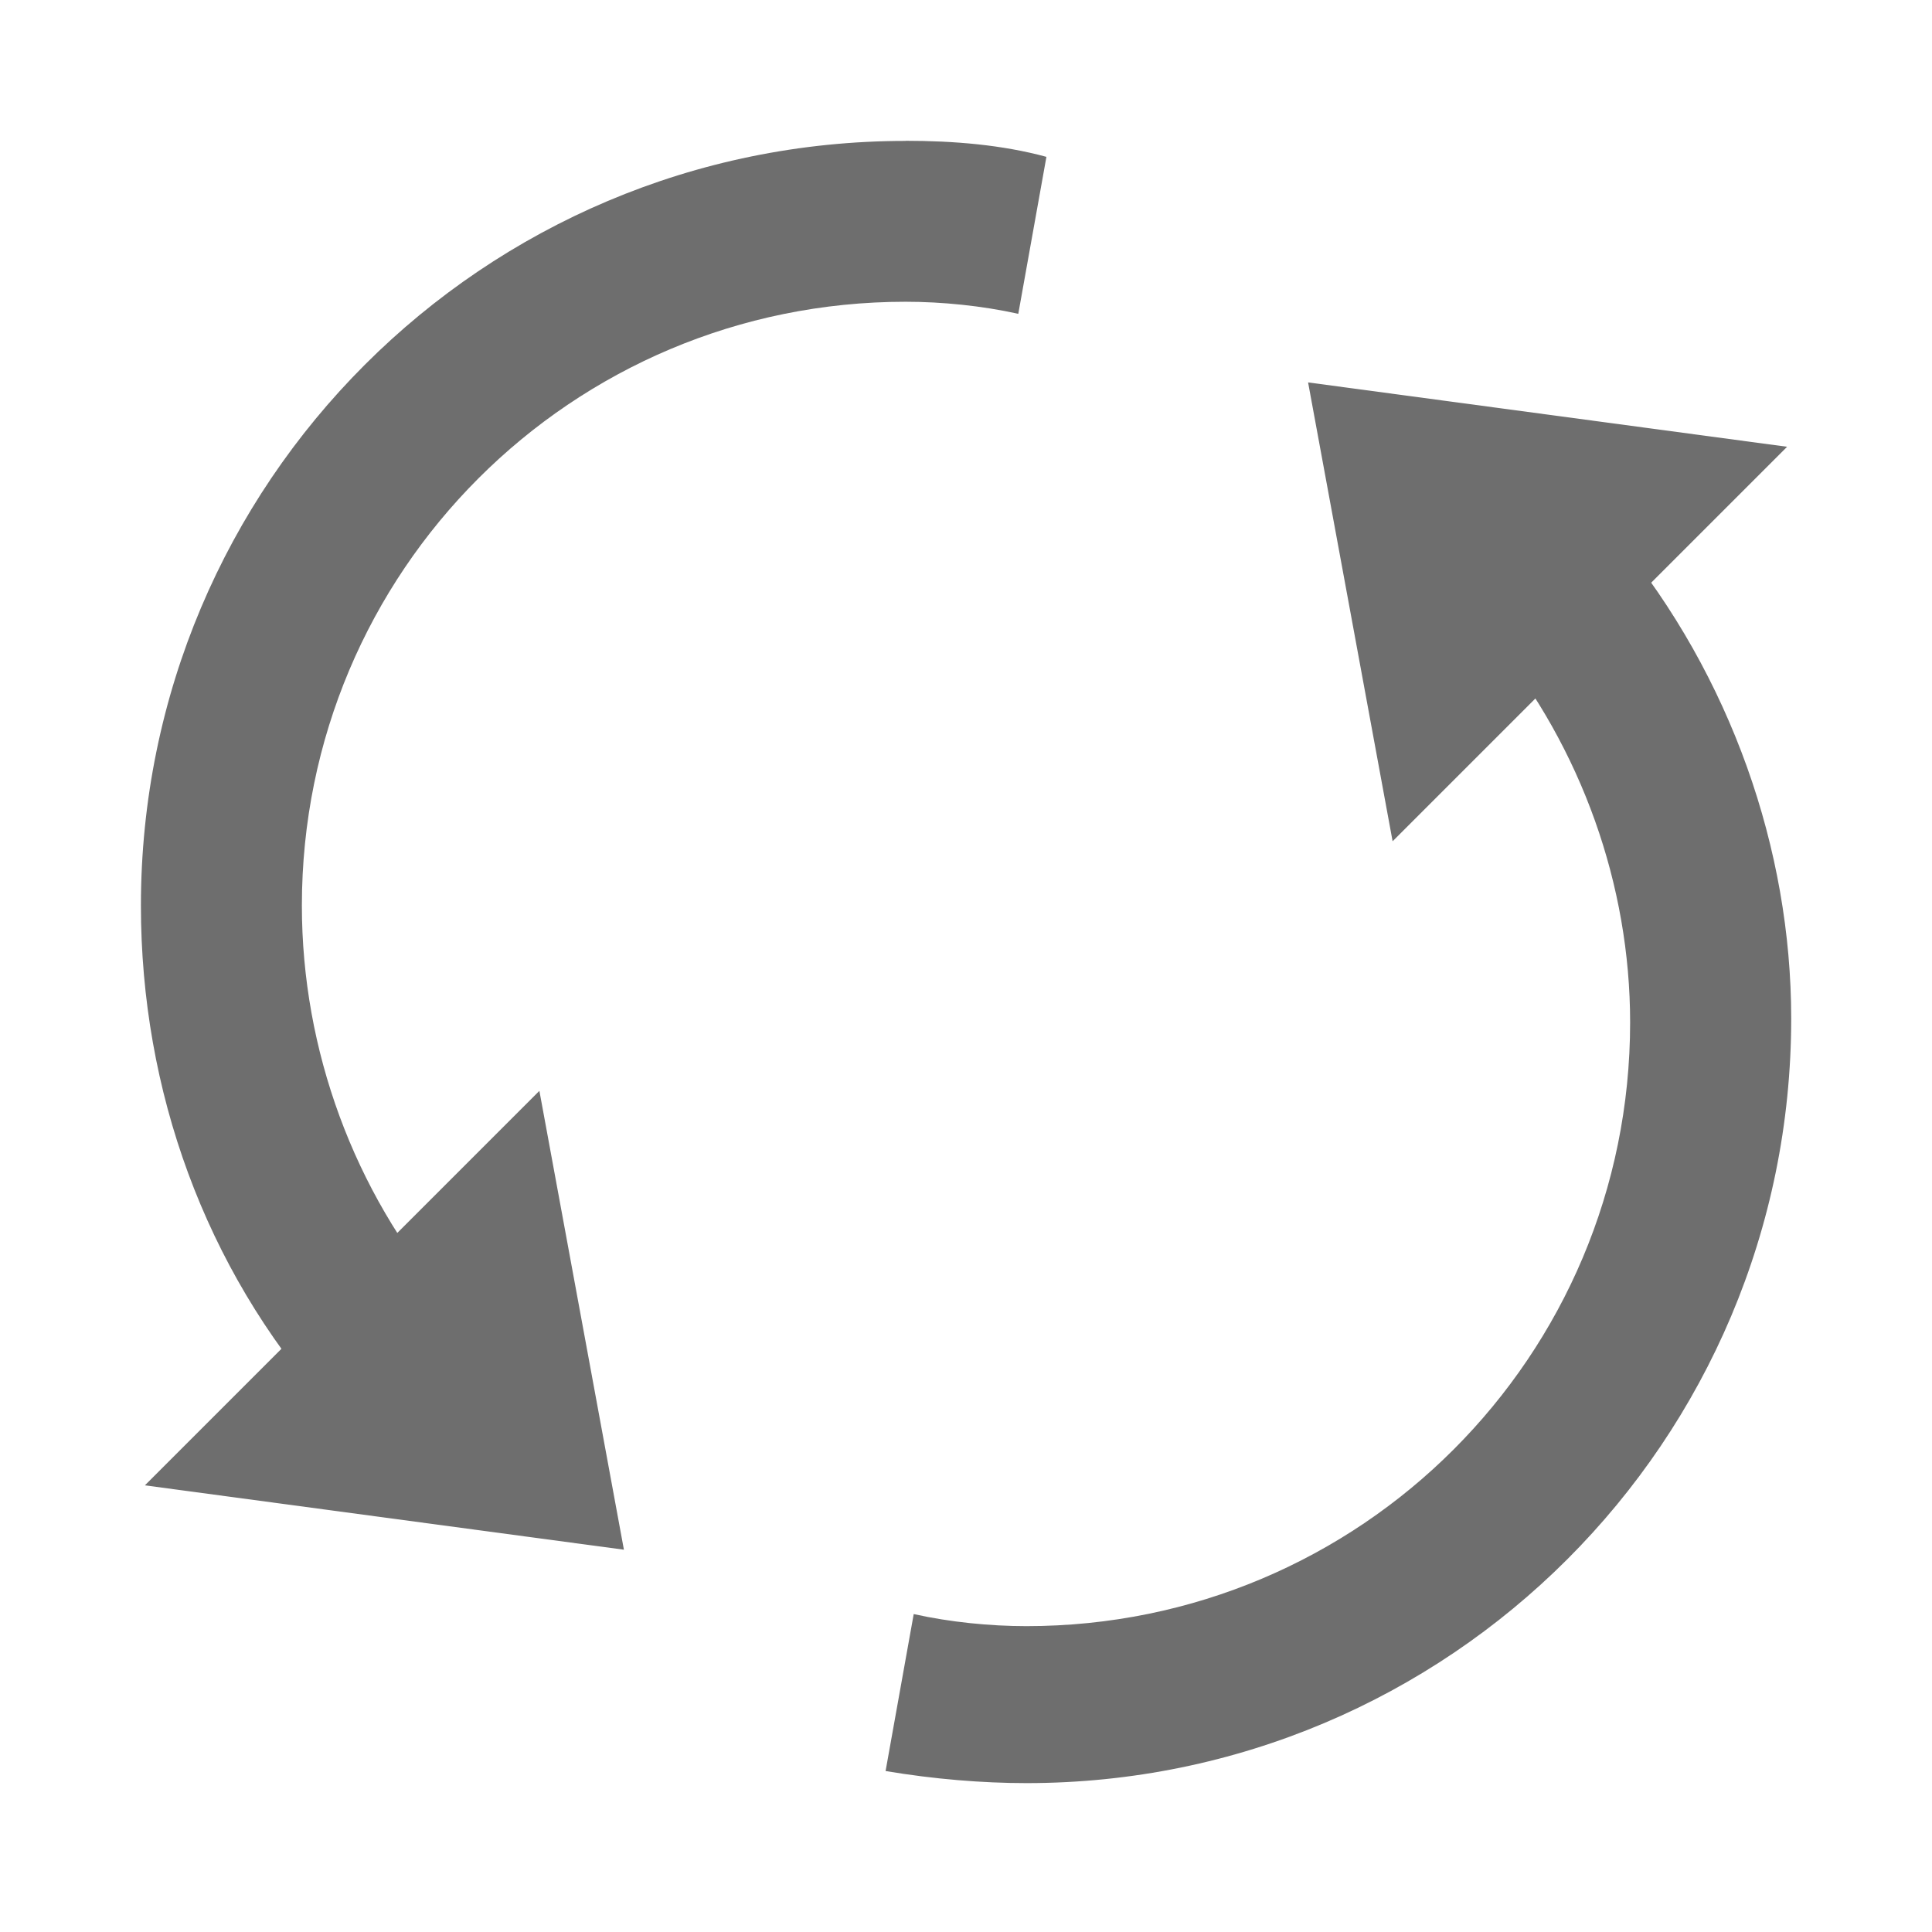
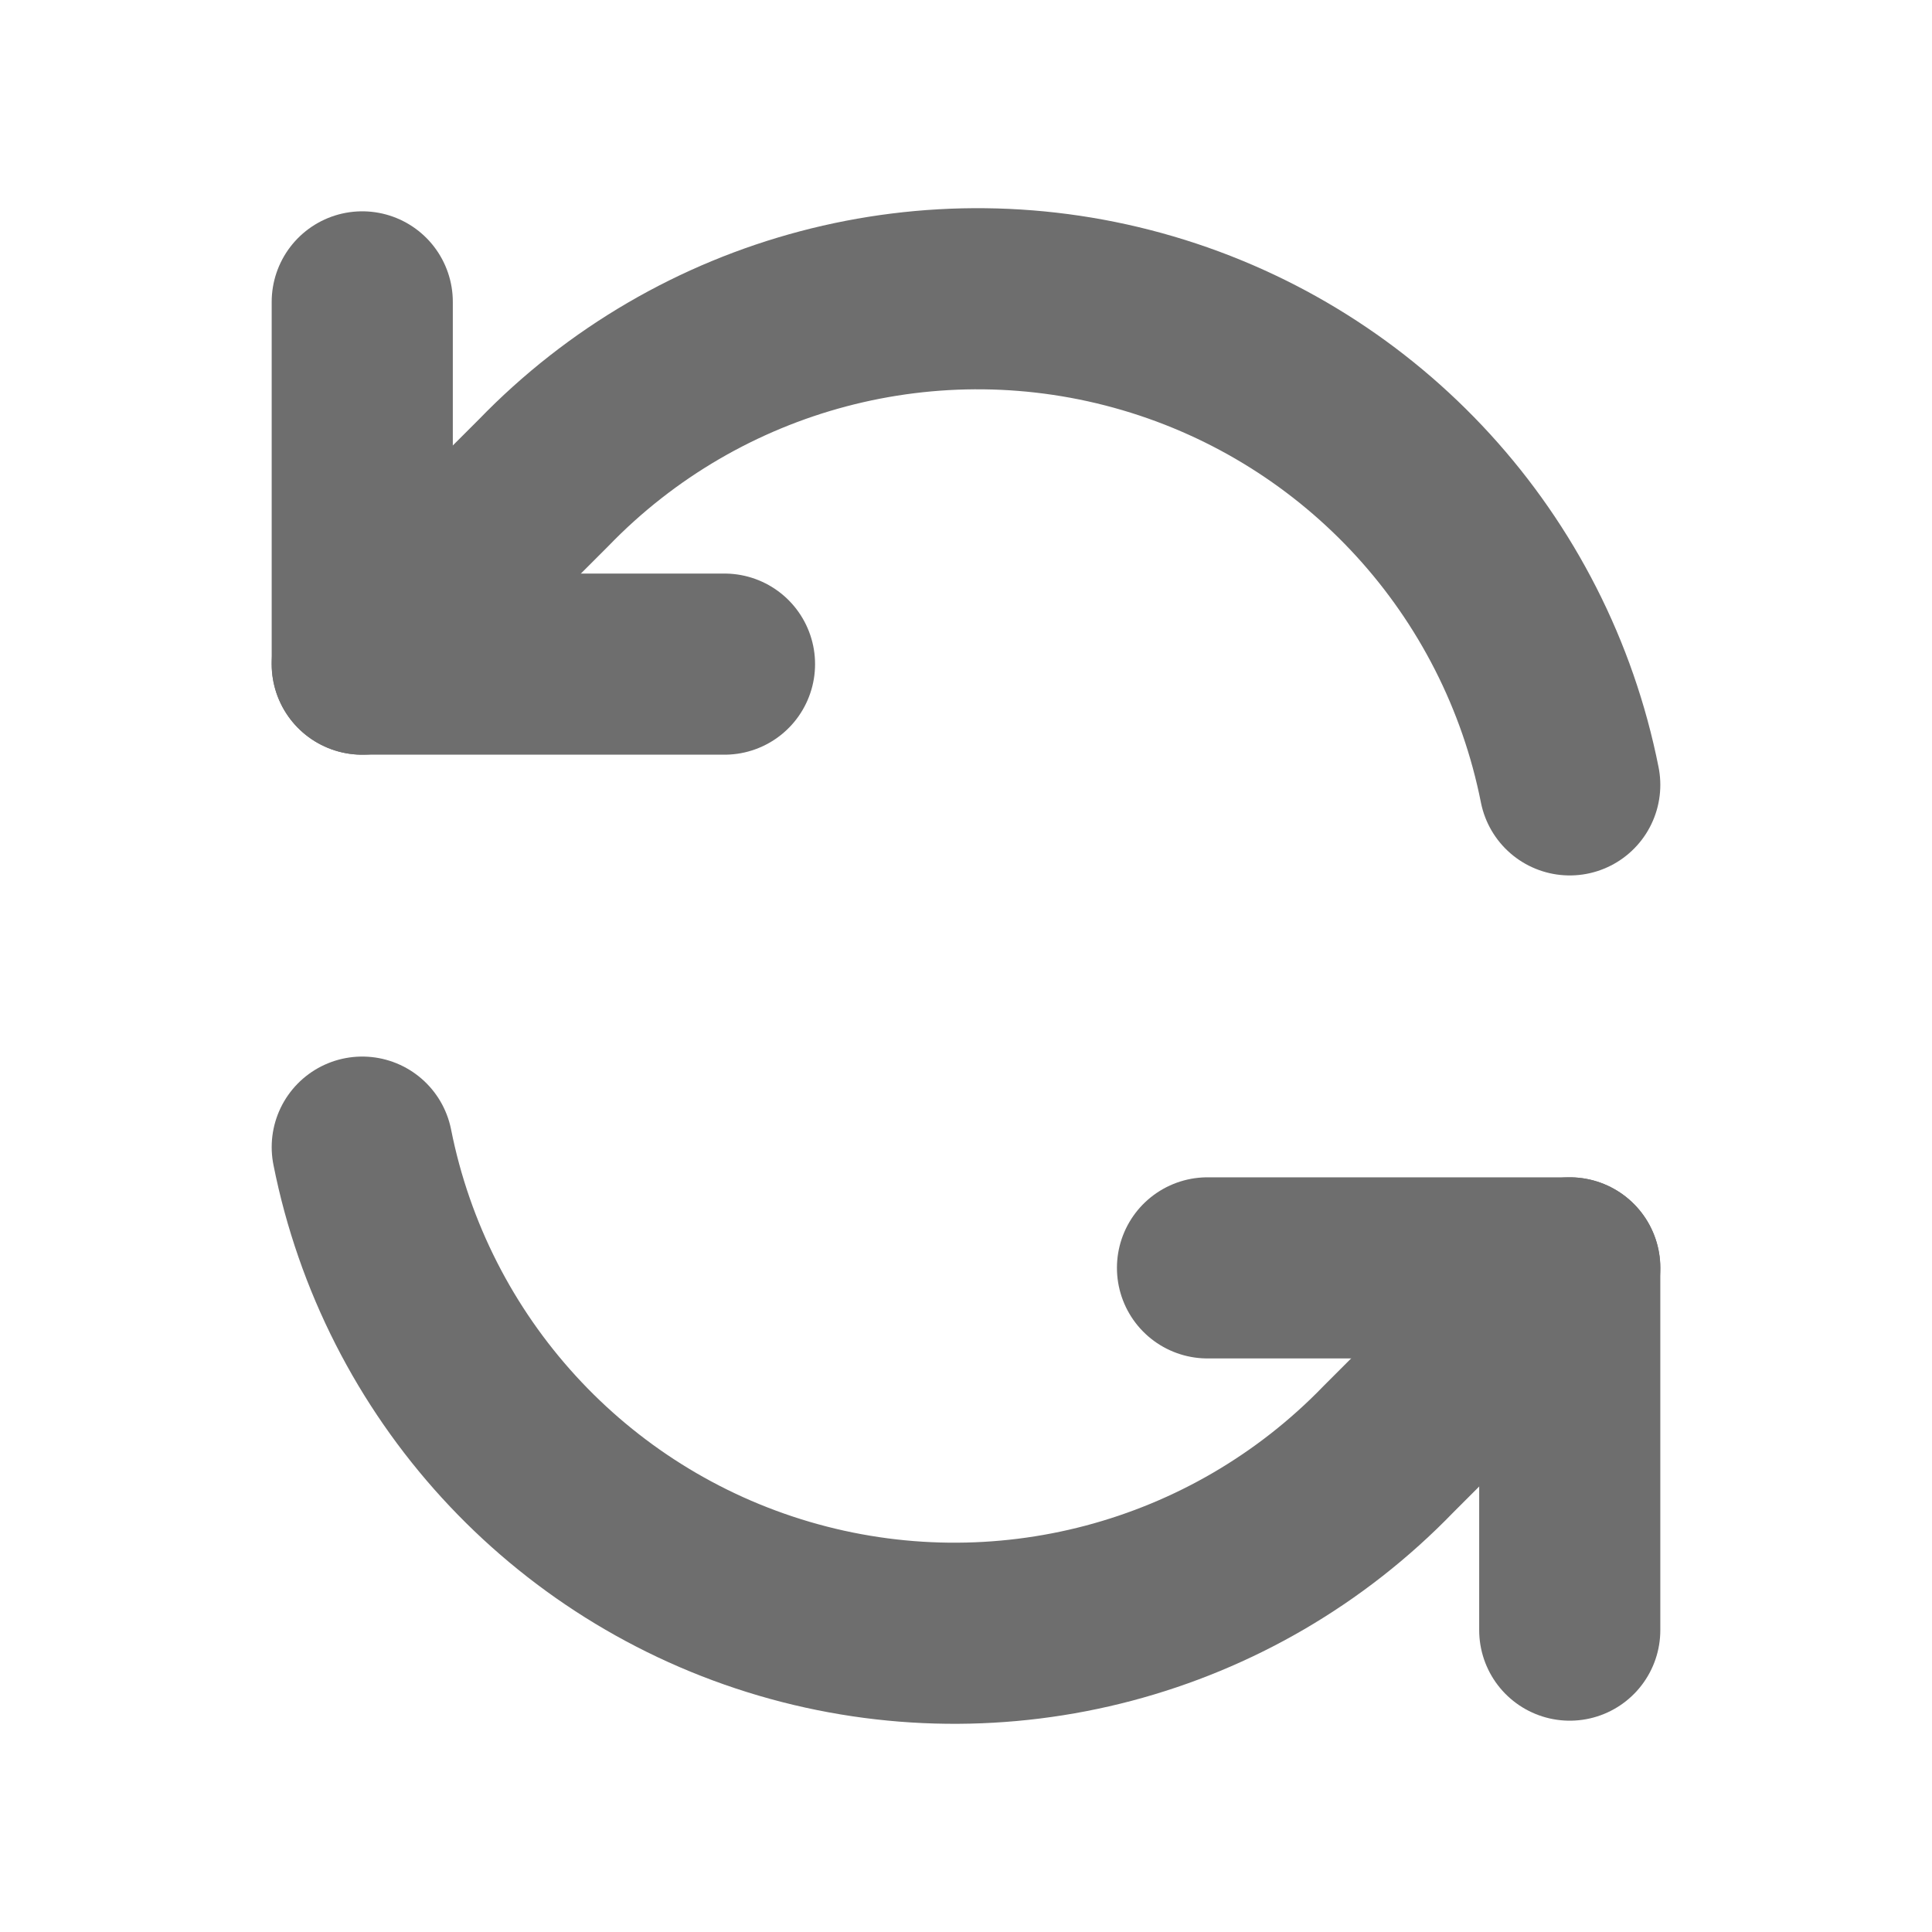
- <svg xmlns="http://www.w3.org/2000/svg" width="16" height="16" fill="none" version="1.1" viewBox="0 0 16 16">
-   <g fill="#6e6e6e">
-     <path d="m13.4 4.467-1.033 0.833c0.733 0.9 1.133 2.033 1.133 3.167 0 2.767-2.233 5-5 5-0.3 0-0.633-0.033-0.933-0.1l-0.233 1.3c0.4 0.067 0.8 0.1 1.167 0.1 3.5 0 6.333-2.833 6.333-6.333 0-1.4-0.5-2.833-1.433-3.967z" />
-     <path d="m10.833 3.167 3.967 0.533-3.267 3.267z" />
-     <path d="m7.5 1.167c-3.5 0-6.333 2.833-6.333 6.333 0 1.533 0.533 3 1.533 4.133l1-0.867c-0.767-0.9-1.2-2.067-1.2-3.267 0-2.767 2.233-5 5-5 0.3 0 0.633 0.033 0.933 0.1l0.233-1.3c-0.367-0.1-0.767-0.133-1.167-0.133z" />
-     <path d="m5.167 12.834-3.967-0.533 3.267-3.267z" />
-   </g>
+ <svg xmlns="http://www.w3.org/2000/svg" width="16" height="16" viewBox="0 0 16 16" fill="none">
+   <path d="M13 6.5a5 5 0 0 0-8.5-2.5L3 5.5" stroke="#6E6E6E" stroke-width="1.5" stroke-linecap="round" stroke-linejoin="round" fill="none" />
+   <path d="M3 2.5v3h3" stroke="#6E6E6E" stroke-width="1.5" stroke-linecap="round" stroke-linejoin="round" fill="none" />
+   <path d="M3 9.5a5 5 0 0 0 8.5 2.5L13 10.5" stroke="#6E6E6E" stroke-width="1.5" stroke-linecap="round" stroke-linejoin="round" fill="none" />
+   <path d="M13 13.5v-3h-3" stroke="#6E6E6E" stroke-width="1.5" stroke-linecap="round" stroke-linejoin="round" fill="none" />
</svg>
